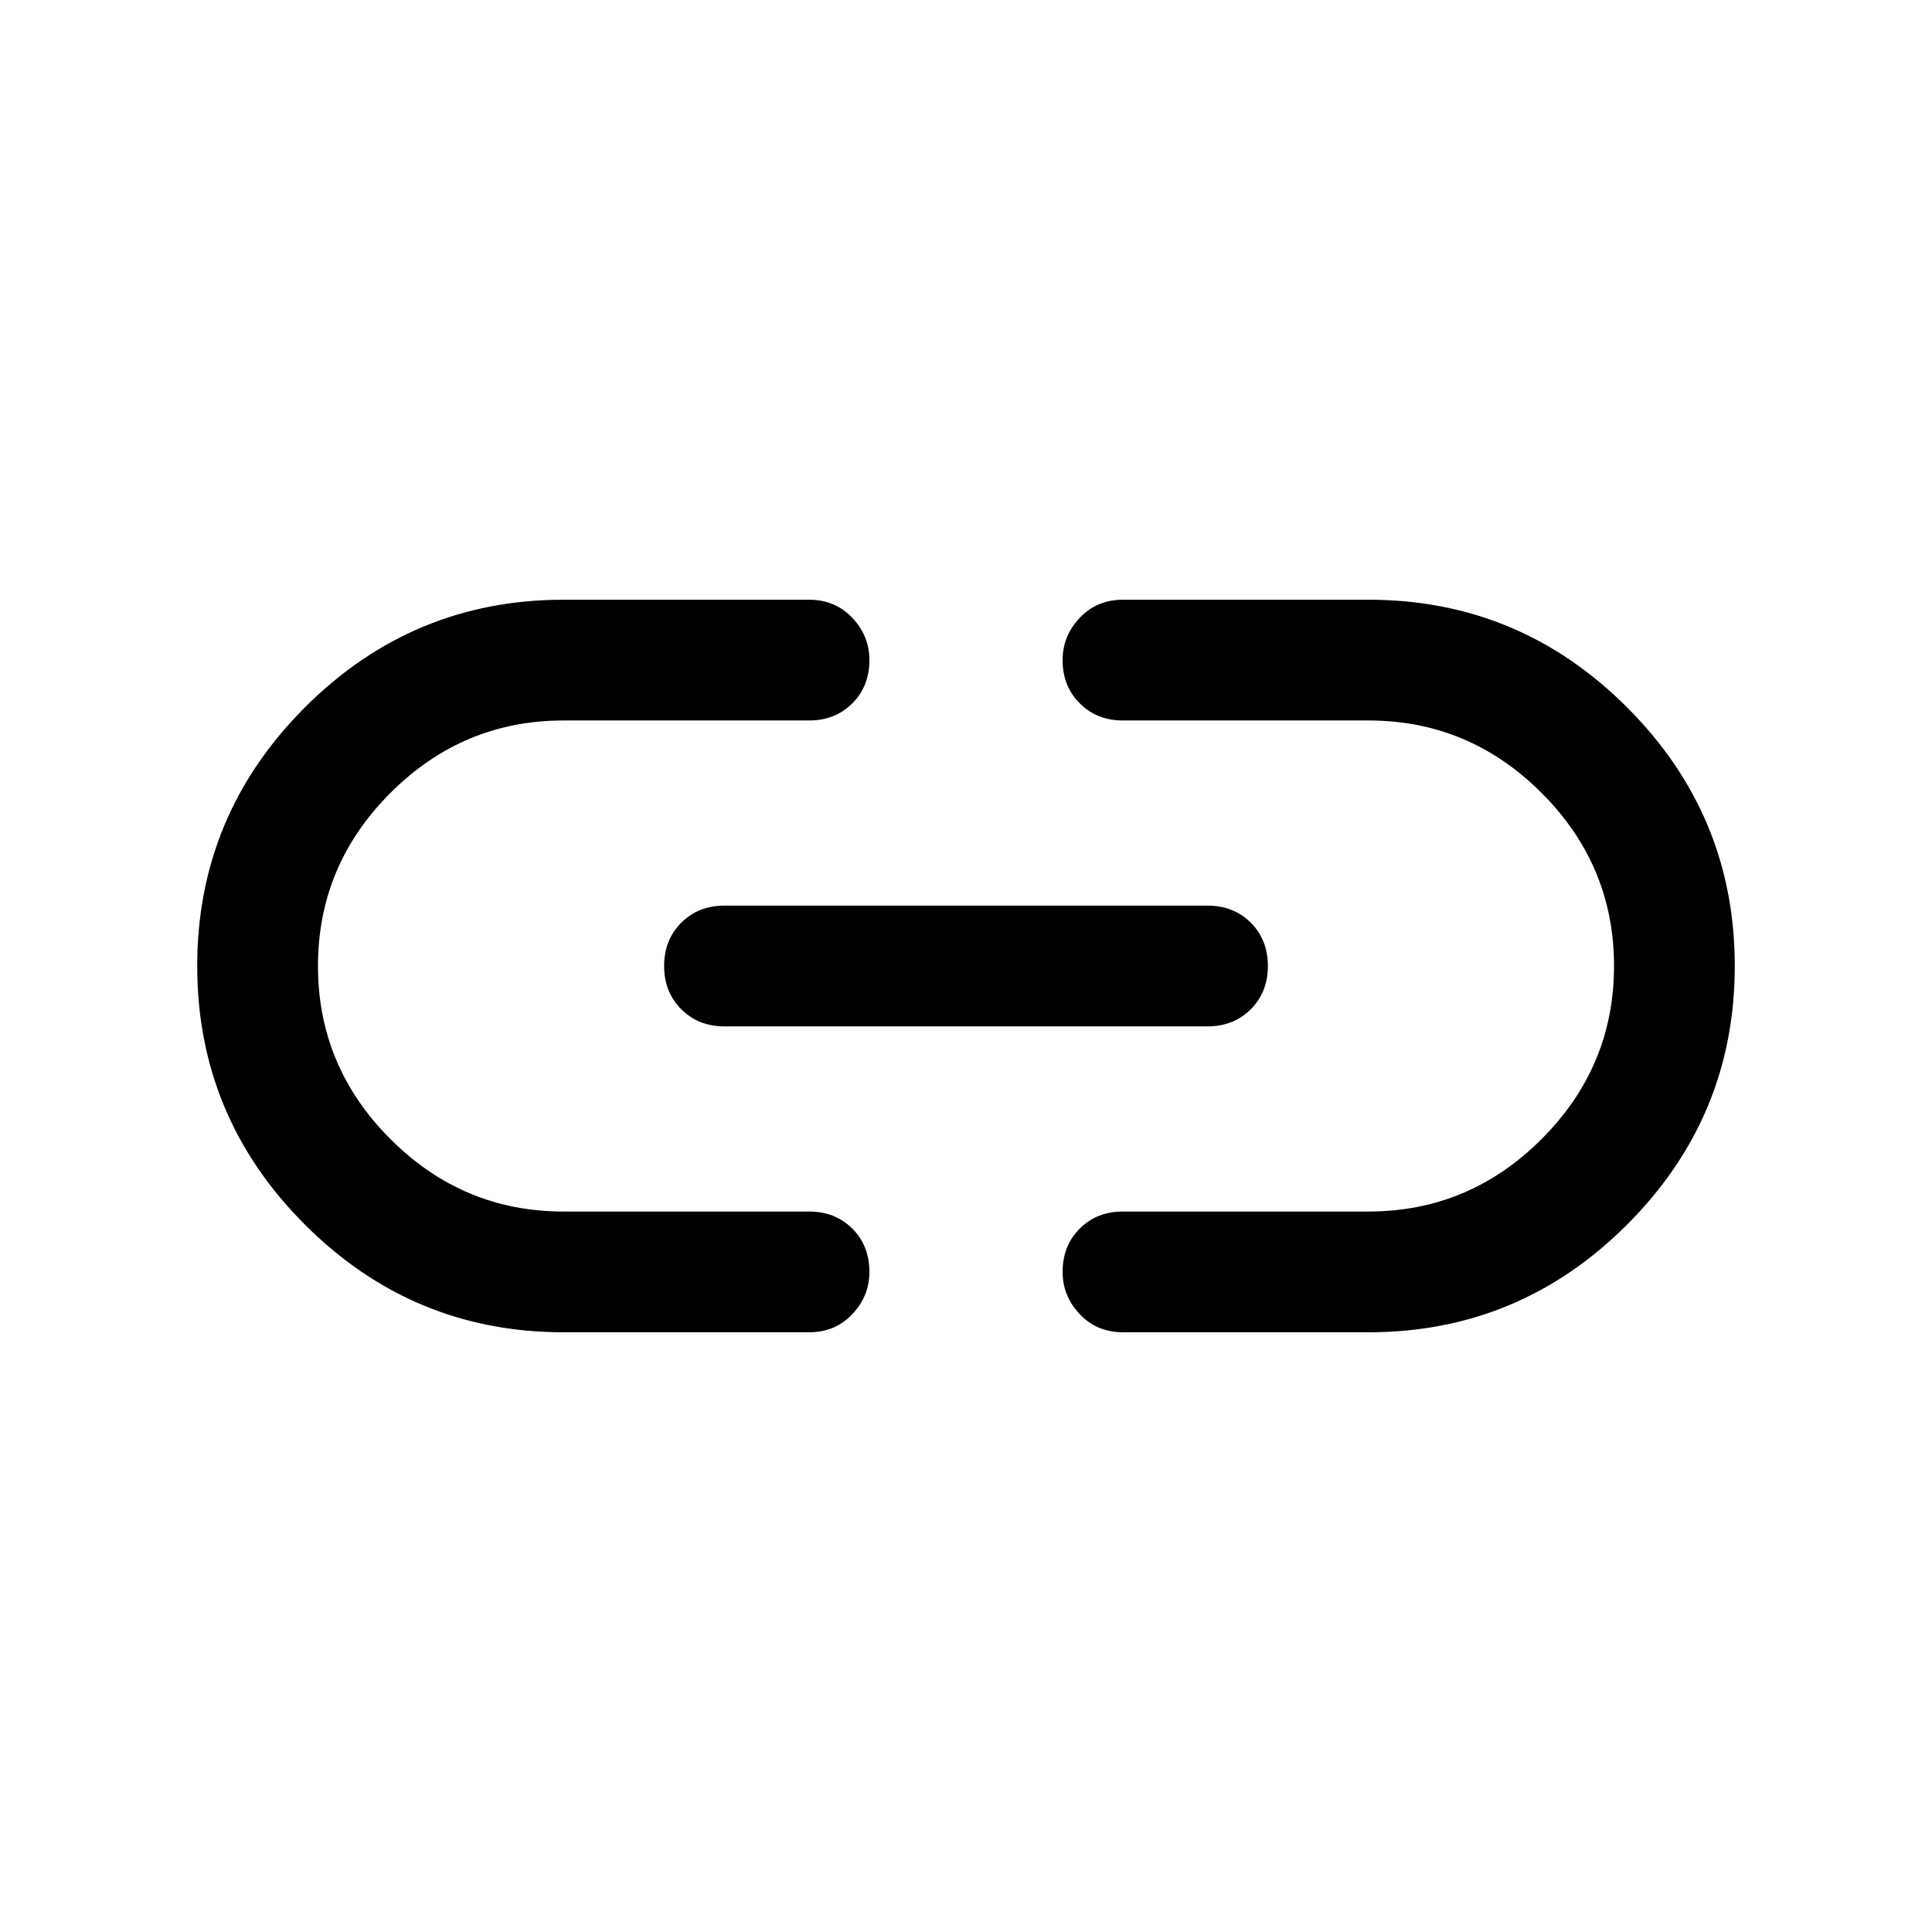
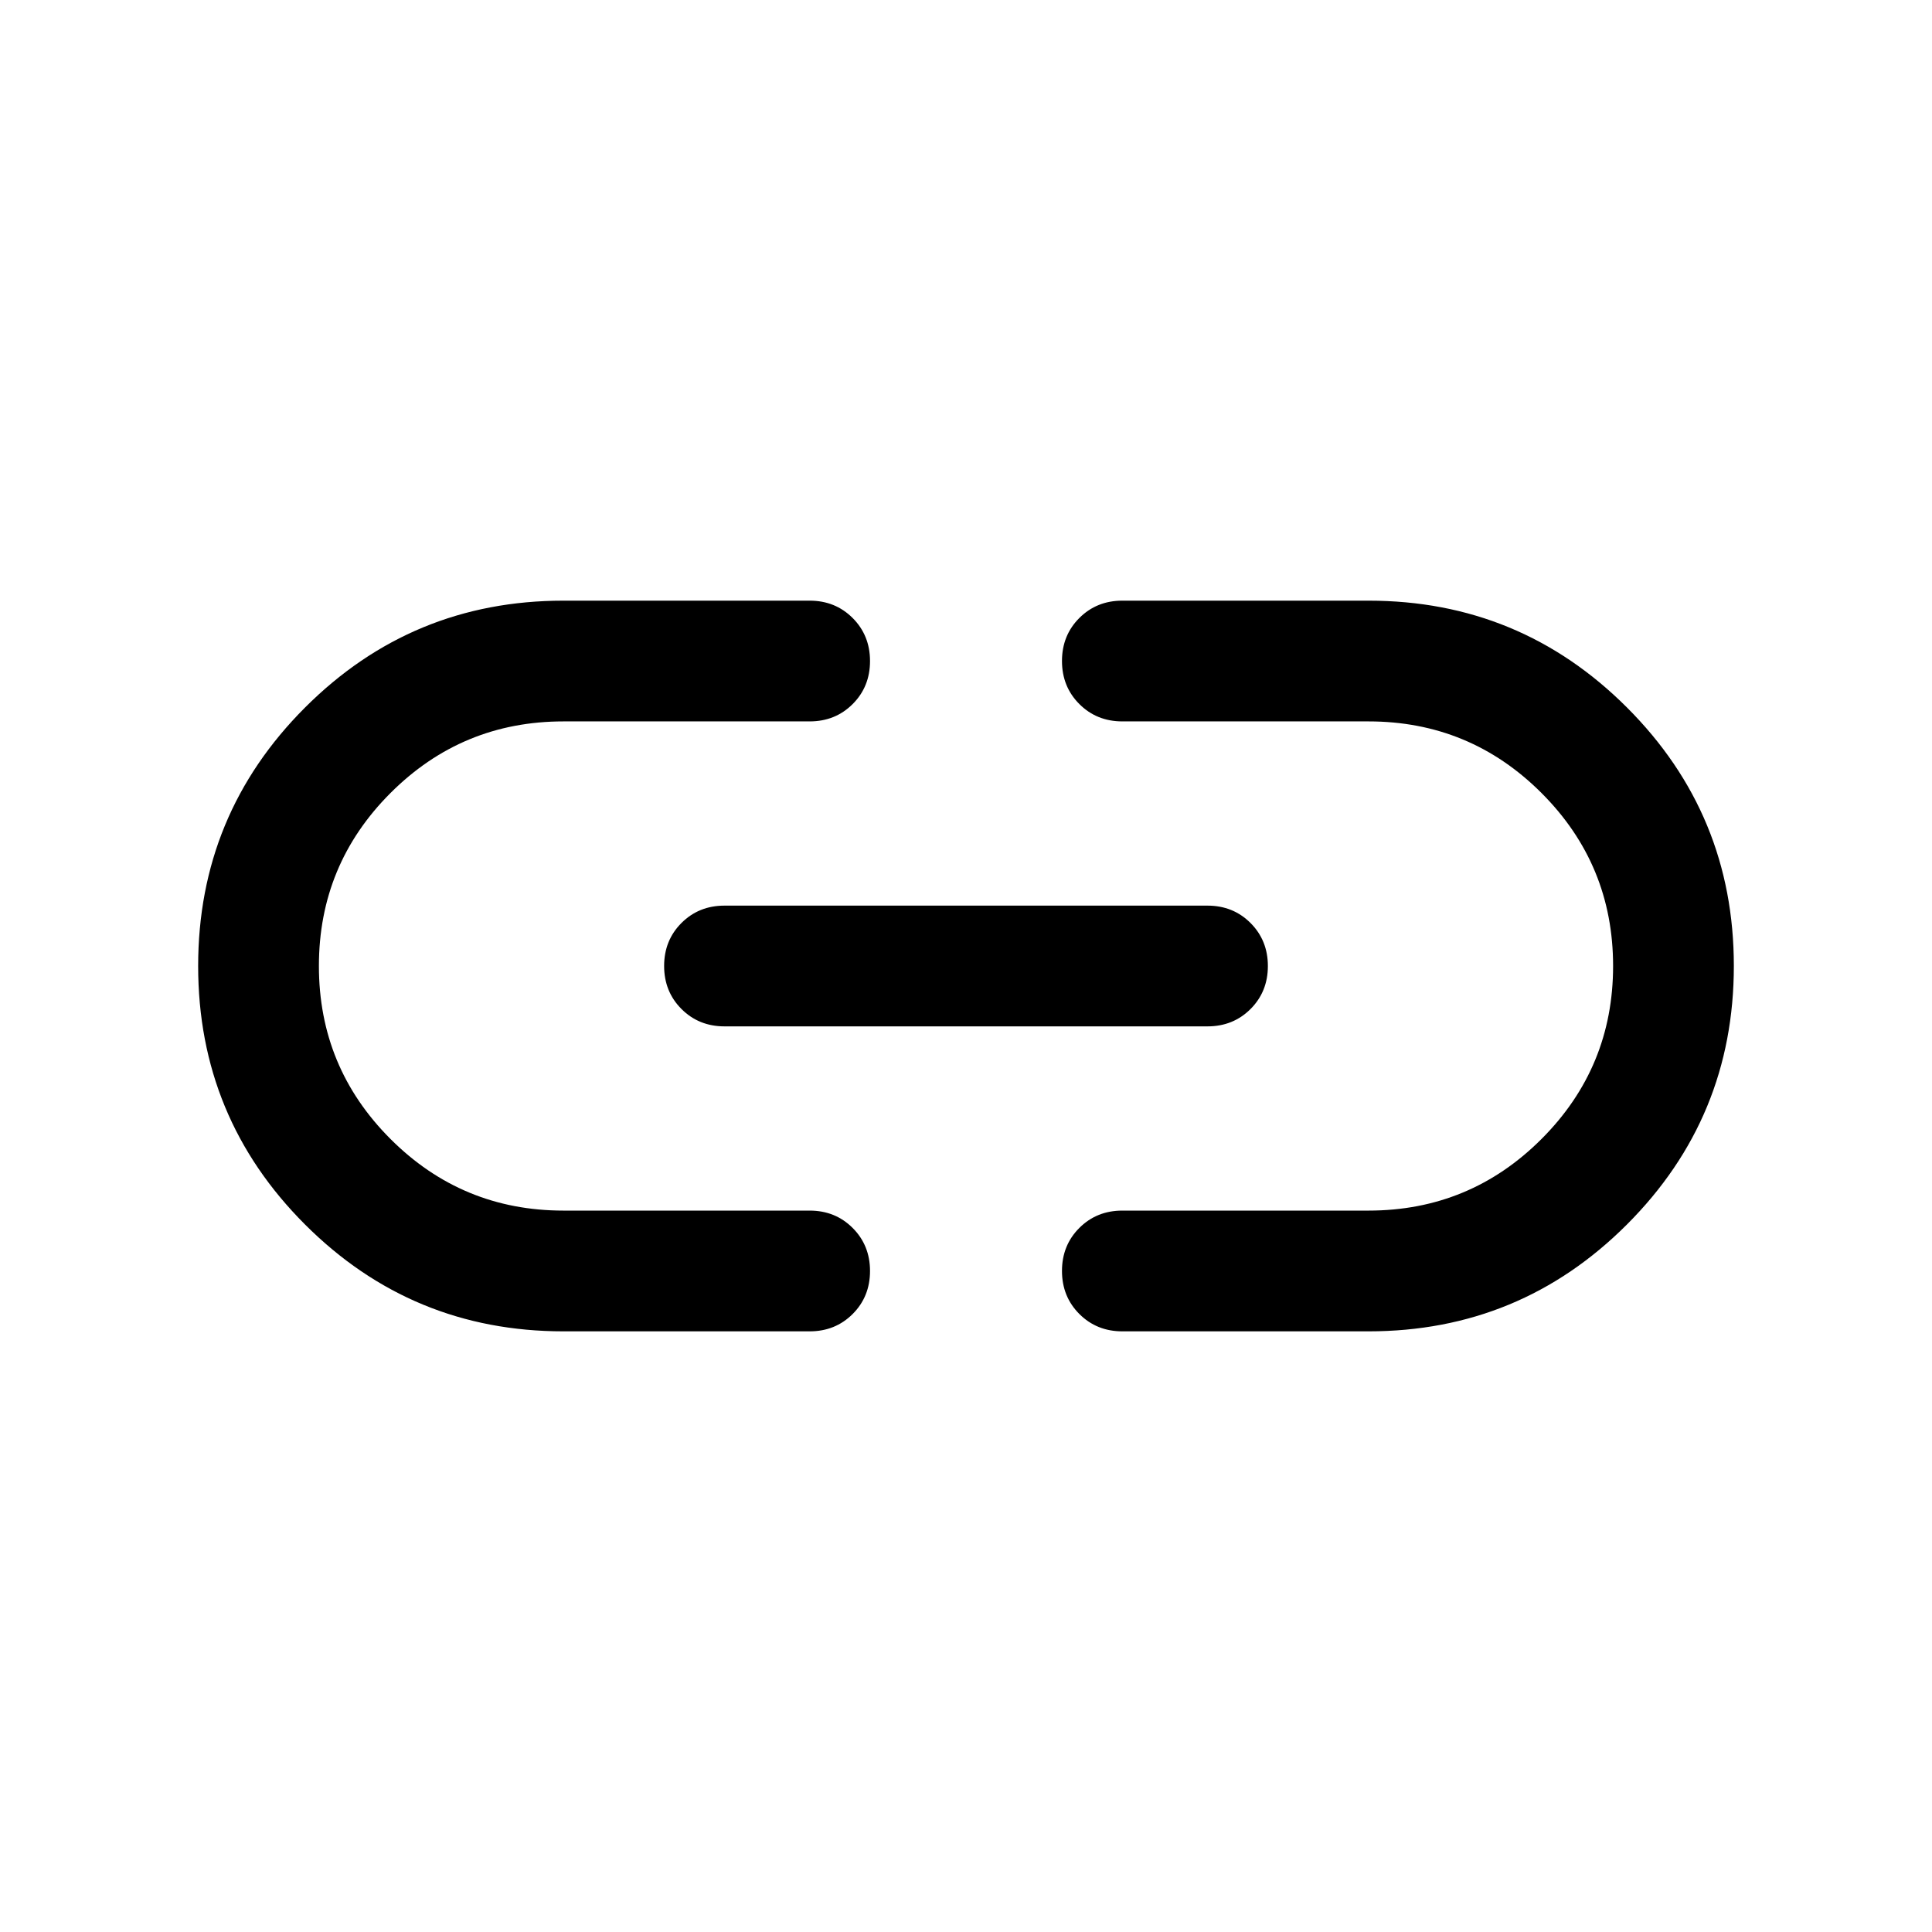
- <svg xmlns="http://www.w3.org/2000/svg" viewBox="0 0 24 24">
-   <path d="M7 16.55q-1.875 0-3.212-1.337Q2.45 13.875 2.45 12t1.338-3.213Q5.125 7.45 7 7.45h3.05q.325 0 .538.225.212.225.212.525 0 .325-.212.537-.213.213-.538.213H7q-1.25 0-2.15.9-.9.9-.9 2.15t.9 2.15q.9.9 2.15.9h3.05q.325 0 .538.212.212.213.212.538 0 .3-.212.525-.213.225-.538.225Zm2-3.8q-.325 0-.537-.213-.213-.212-.213-.537 0-.325.213-.538.212-.212.537-.212h6q.325 0 .538.212.212.213.212.538 0 .325-.212.537-.213.213-.538.213Zm4.95 3.8q-.325 0-.537-.225-.213-.225-.213-.525 0-.325.213-.538.212-.212.537-.212H17q1.25 0 2.15-.9.9-.9.9-2.15t-.9-2.15q-.9-.9-2.15-.9h-3.05q-.325 0-.537-.213-.213-.212-.213-.537 0-.3.213-.525.212-.225.537-.225H17q1.875 0 3.212 1.337Q21.55 10.125 21.55 12t-1.338 3.213Q18.875 16.55 17 16.55Z" />
+ <svg xmlns="http://www.w3.org/2000/svg" viewBox="0 96 960 960">
+   <path d="M280 757.537q-75.338 0-128.438-53.093-53.1-53.093-53.1-128.422t53.1-128.444q53.1-53.115 128.438-53.115h122.308q12.75 0 21.374 8.629 8.625 8.628 8.625 21.384 0 12.755-8.625 21.37-8.624 8.615-21.374 8.615H280q-50.385 0-85.962 35.577-35.577 35.577-35.577 85.962 0 50.385 35.577 85.962 35.577 35.577 85.962 35.577h122.308q12.75 0 21.374 8.628 8.625 8.629 8.625 21.384 0 12.756-8.625 21.371-8.624 8.615-21.374 8.615H280Zm80-151.538q-12.75 0-21.374-8.628-8.625-8.629-8.625-21.384 0-12.756 8.625-21.371 8.624-8.615 21.374-8.615h240q12.75 0 21.375 8.628 8.624 8.629 8.624 21.384 0 12.756-8.624 21.371-8.625 8.615-21.375 8.615H360Zm197.692 151.538q-12.75 0-21.374-8.629-8.625-8.628-8.625-21.384 0-12.755 8.625-21.37 8.624-8.615 21.374-8.615H680q50.385 0 85.962-35.577 35.577-35.577 35.577-85.962 0-50.385-35.577-85.962-35.577-35.577-85.962-35.577H557.692q-12.75 0-21.374-8.628-8.625-8.629-8.625-21.384 0-12.756 8.625-21.371 8.624-8.615 21.374-8.615H680q75.338 0 128.438 53.093 53.099 53.093 53.099 128.422t-53.099 128.444q-53.1 53.115-128.438 53.115H557.692Z" />
</svg>
